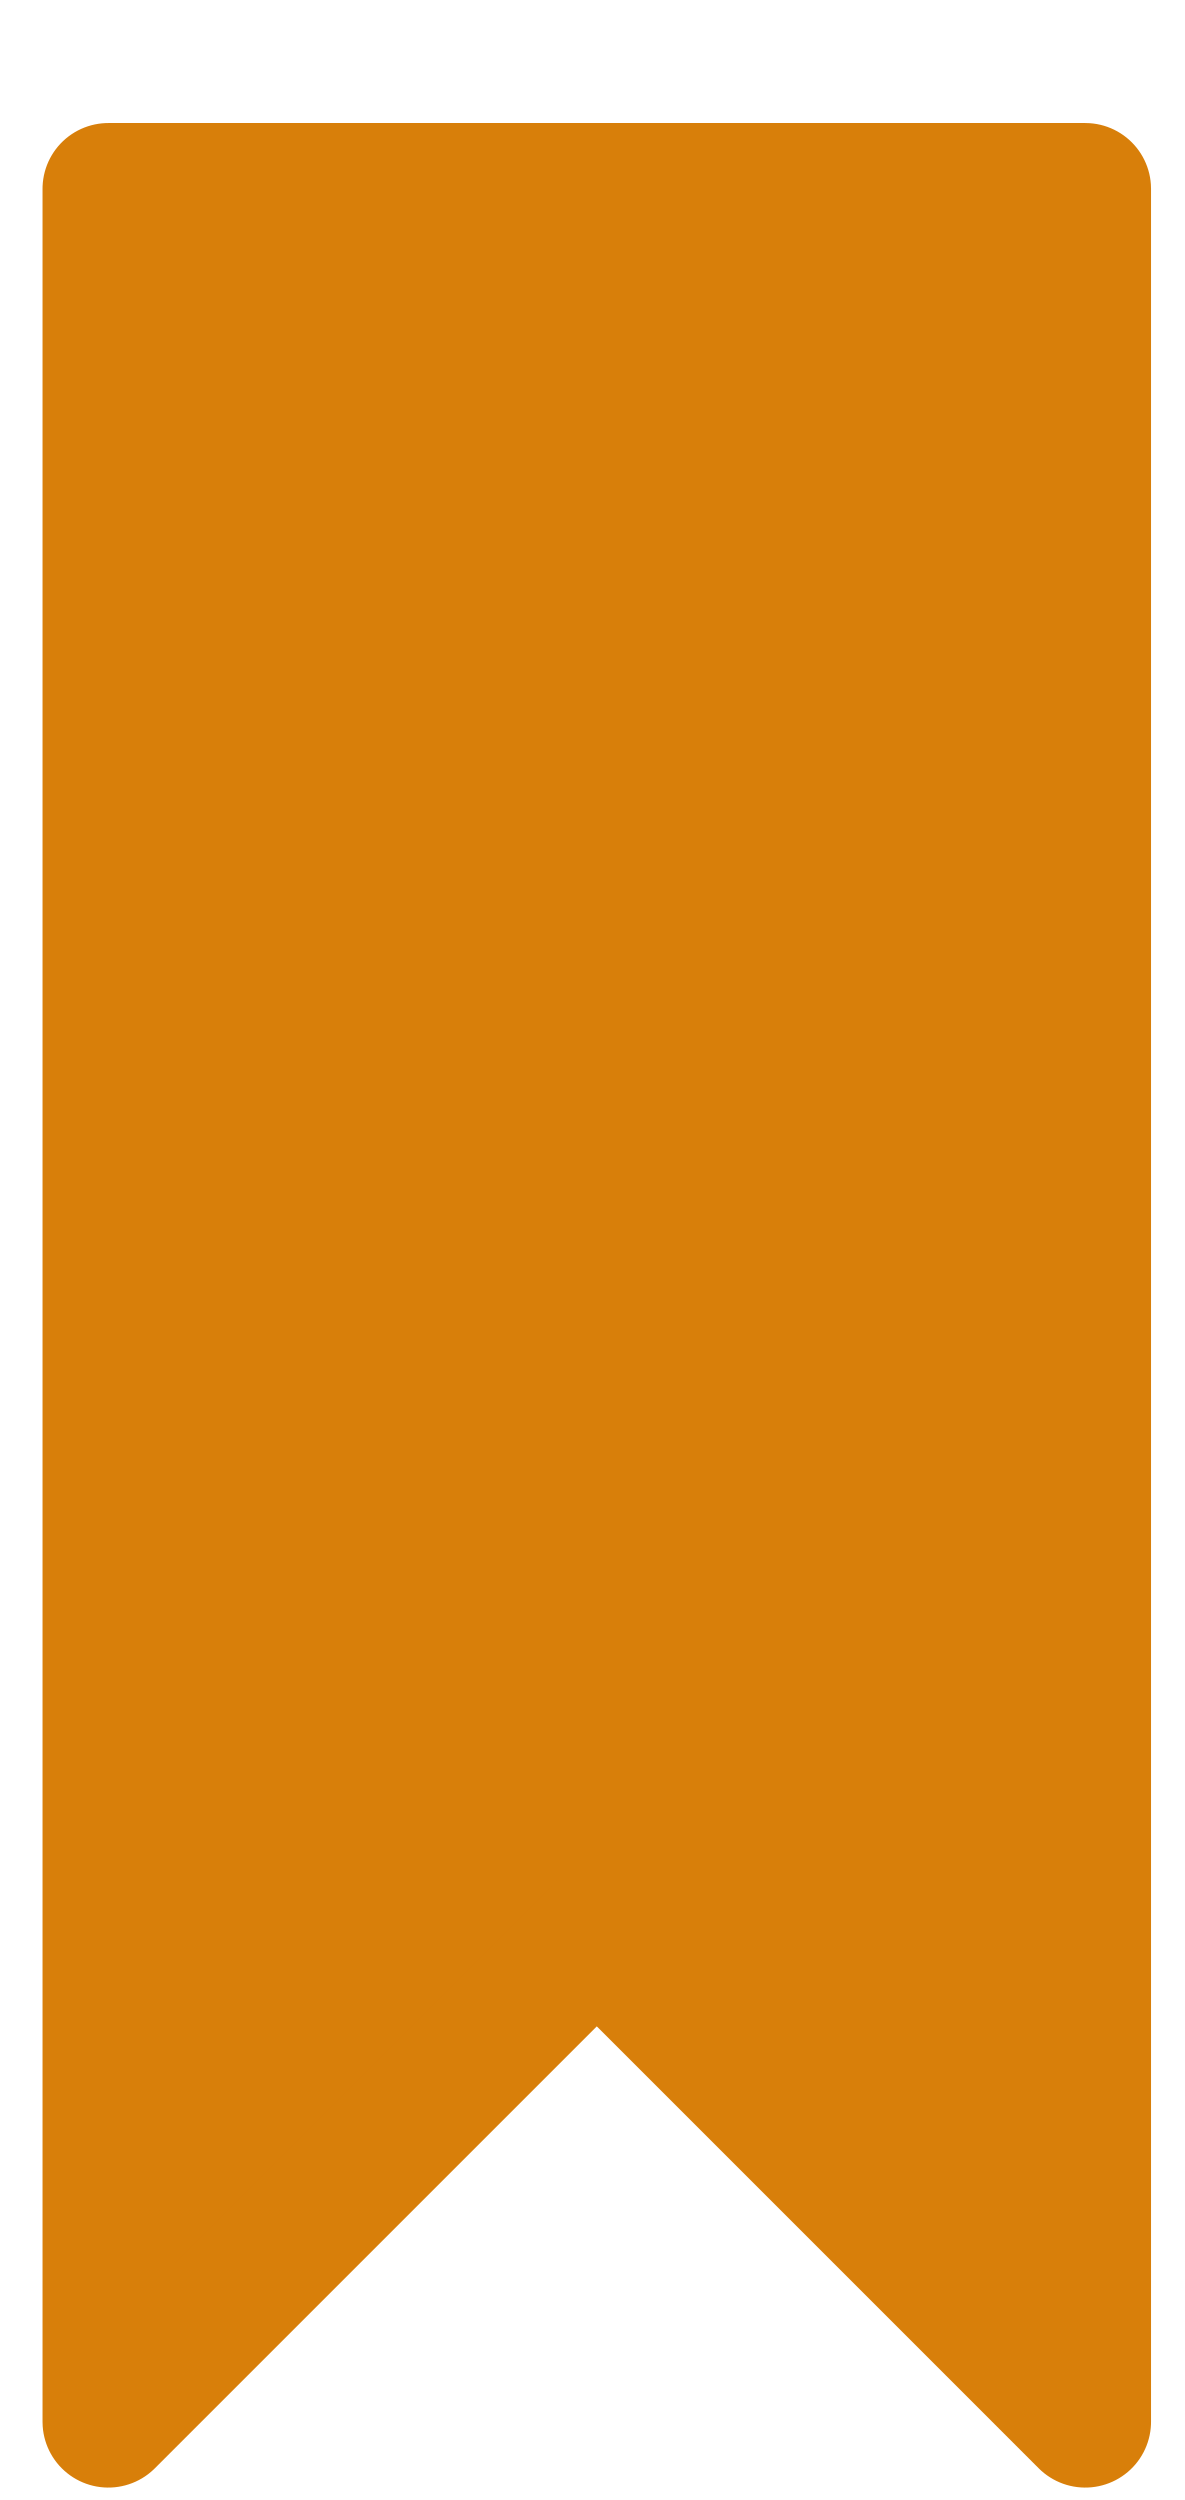
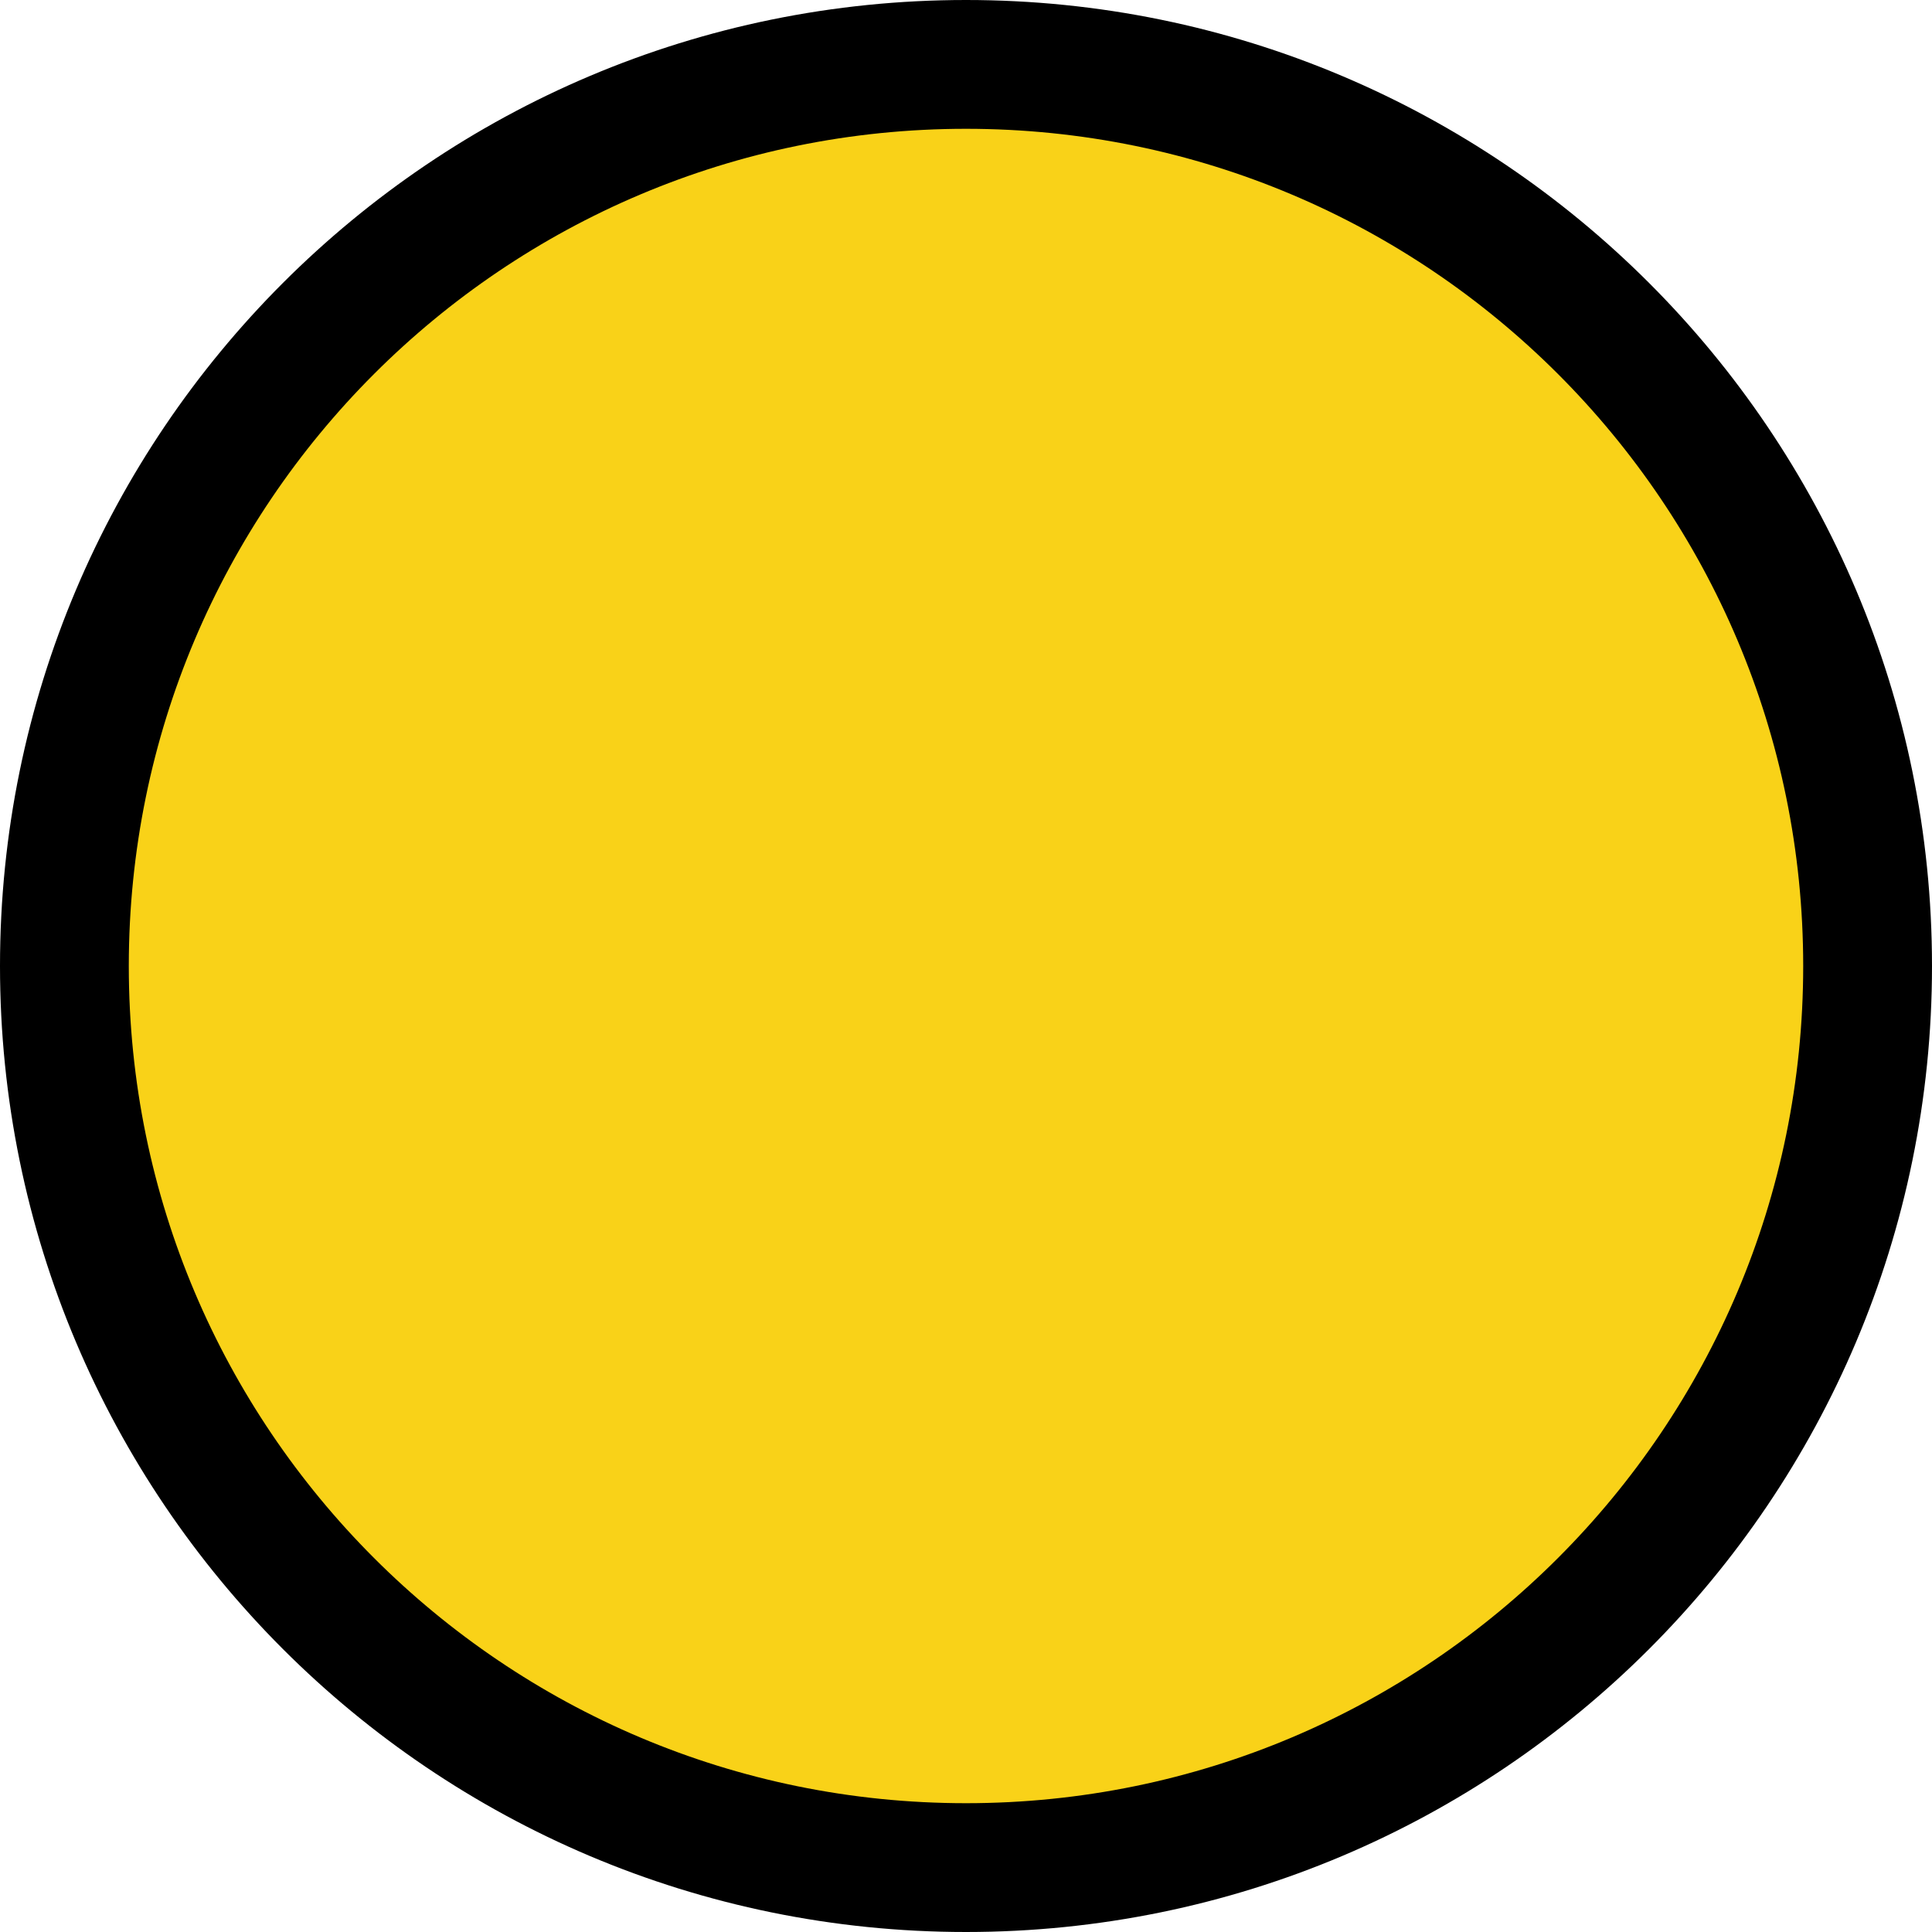
- <svg xmlns="http://www.w3.org/2000/svg" width="9px" height="19px" viewBox="0 0 9 19" version="1.1" class="arbeidslisteikon__svg">
-   <g id="Symbols" stroke="none" stroke-width="1" fill="none" fill-rule="evenodd" stroke-linecap="round" stroke-linejoin="round">
-     <g id="Arbeidslisteikon gul" transform="translate(4.727922, 9.727922)            rotate(-45)            translate(-5, -9.727922)            translate(-4.272078, 0.727922)" stroke="#D87F0A" fill="#D87F0A">
-       <polygon id="Stroke-3449" points="5.625 17.625 5.625 12.375 0.375 12.375 12.375 0.375 17.625 5.625" />
-     </g>
-   </g>
+ <svg xmlns="http://www.w3.org/2000/svg" width="30" height="30" viewBox="0 0 30 30" fill="none" class="arbeidslisteikon__svg arbeidslisteikon__svg__gul">
+   <circle cx="15" cy="15" r="14" fill="#F9D218" stroke="black" stroke-width="2" />
</svg>
